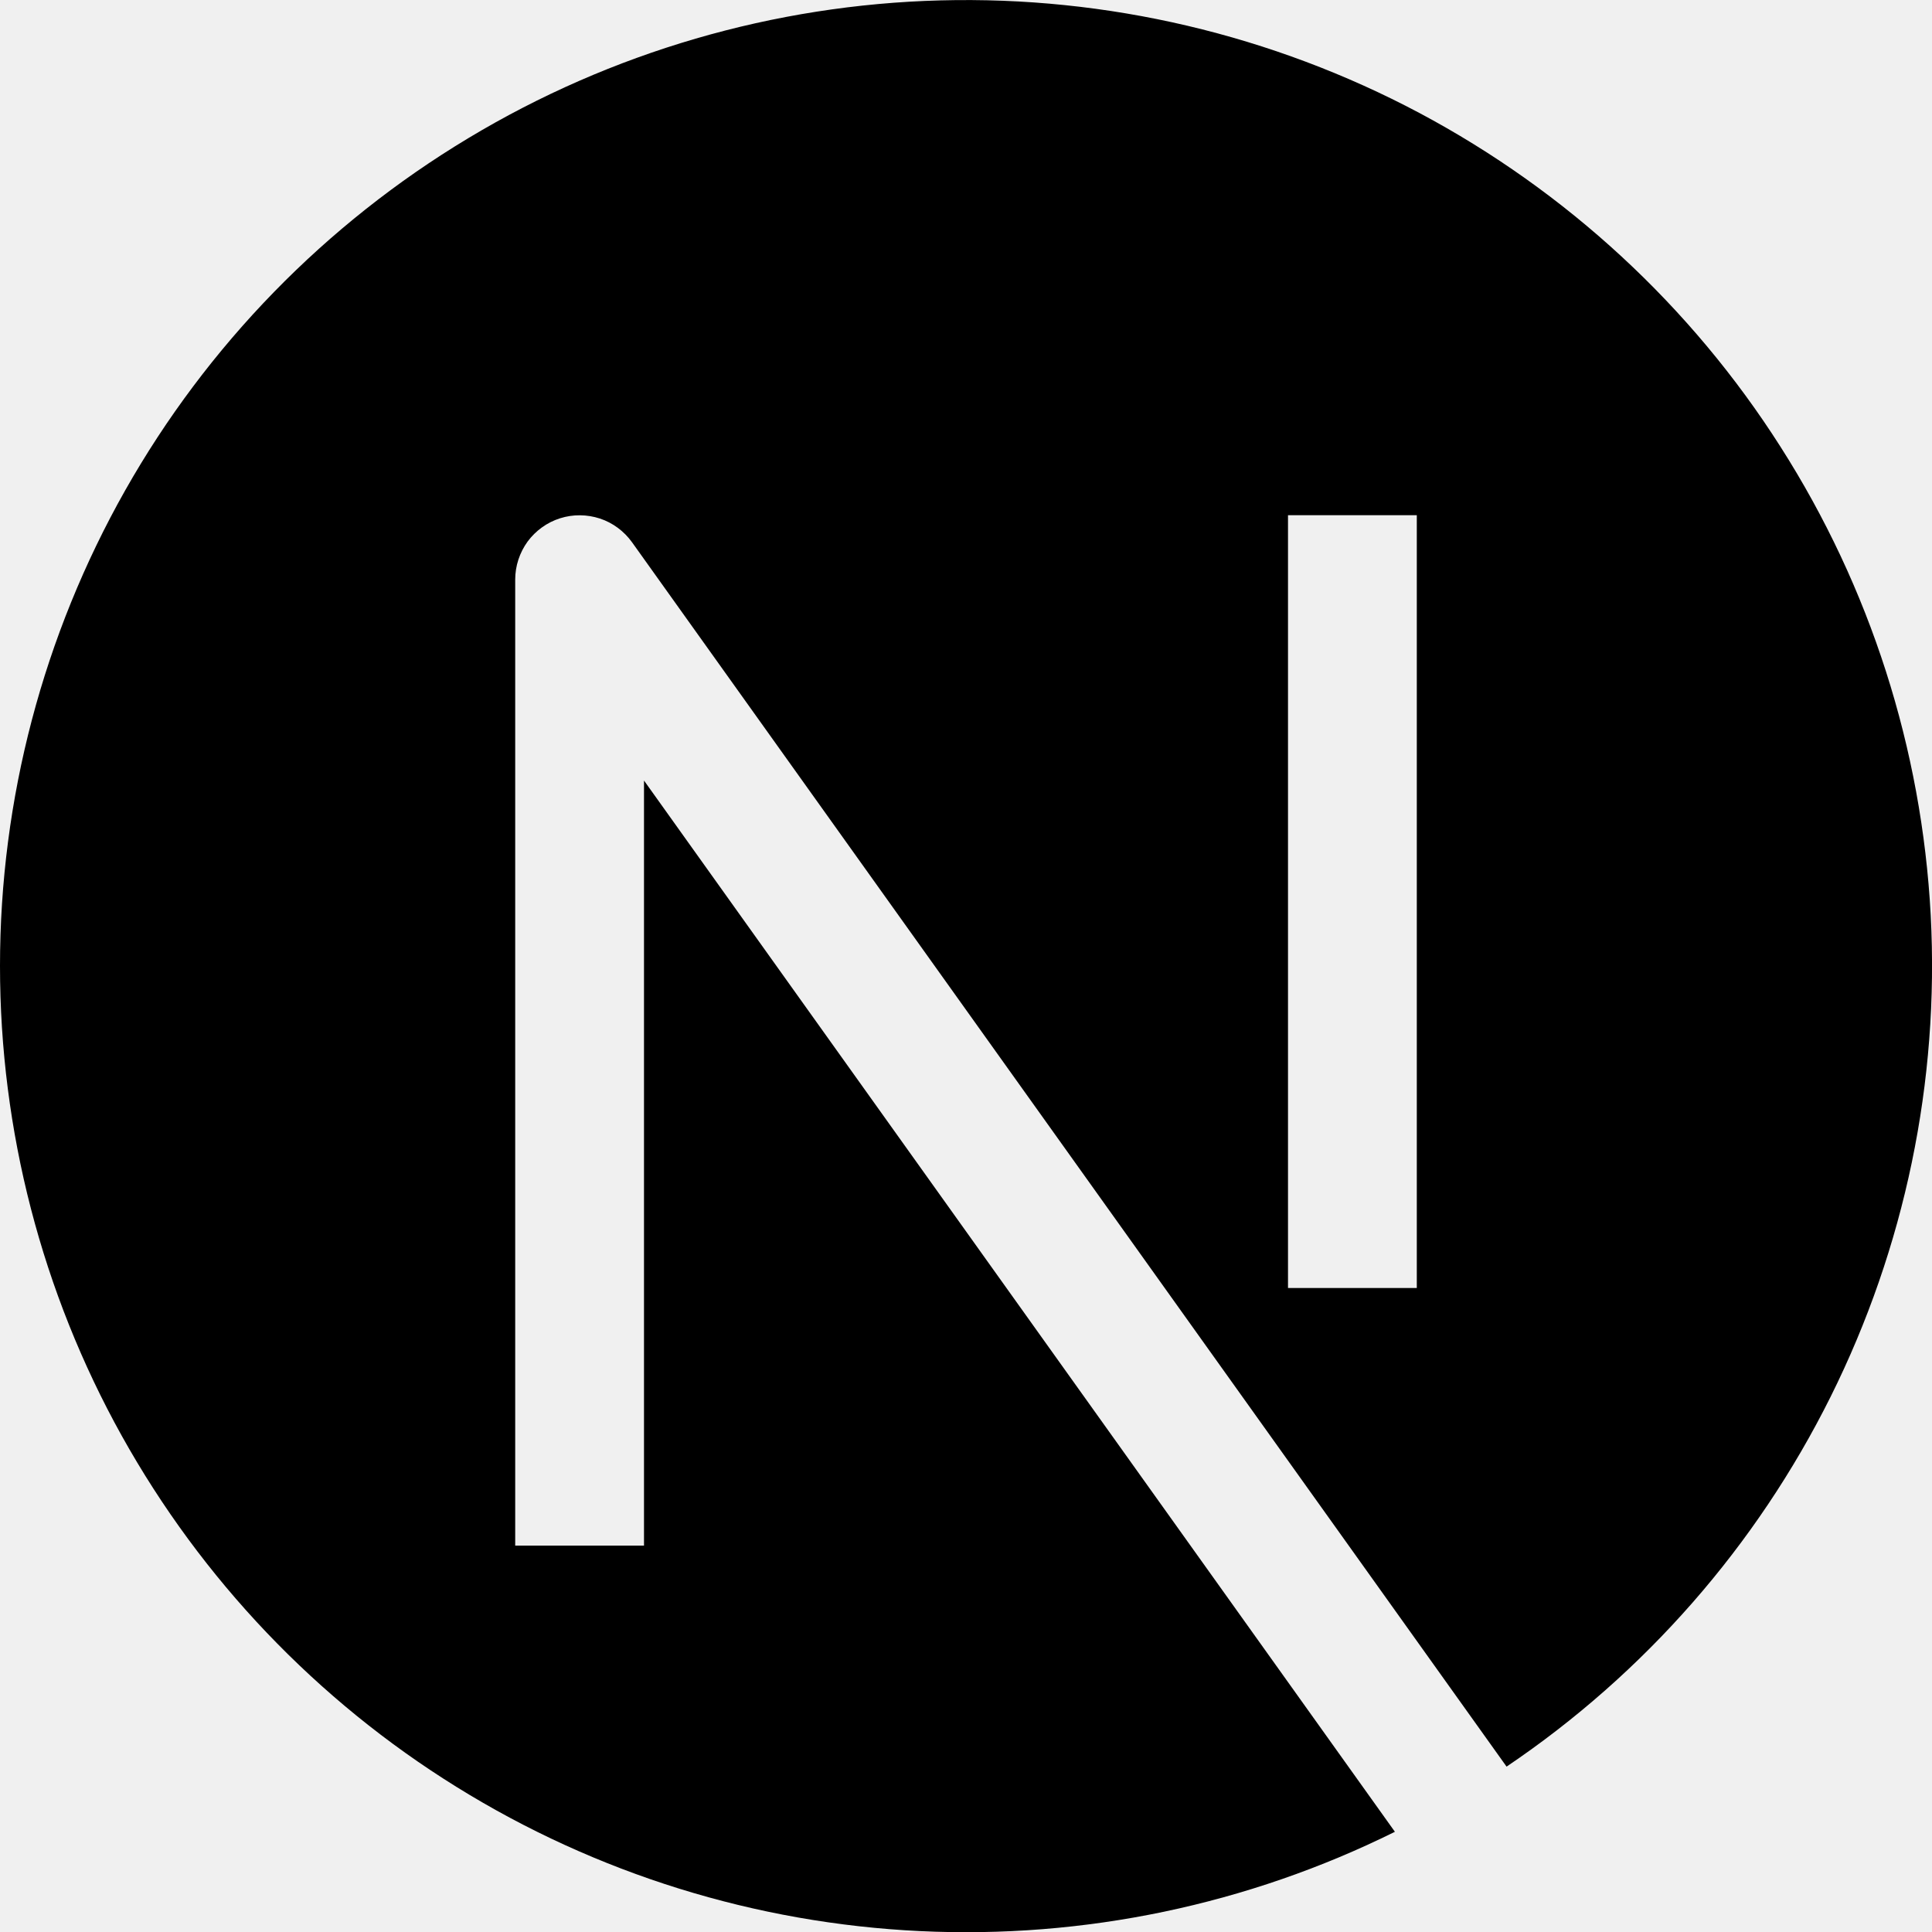
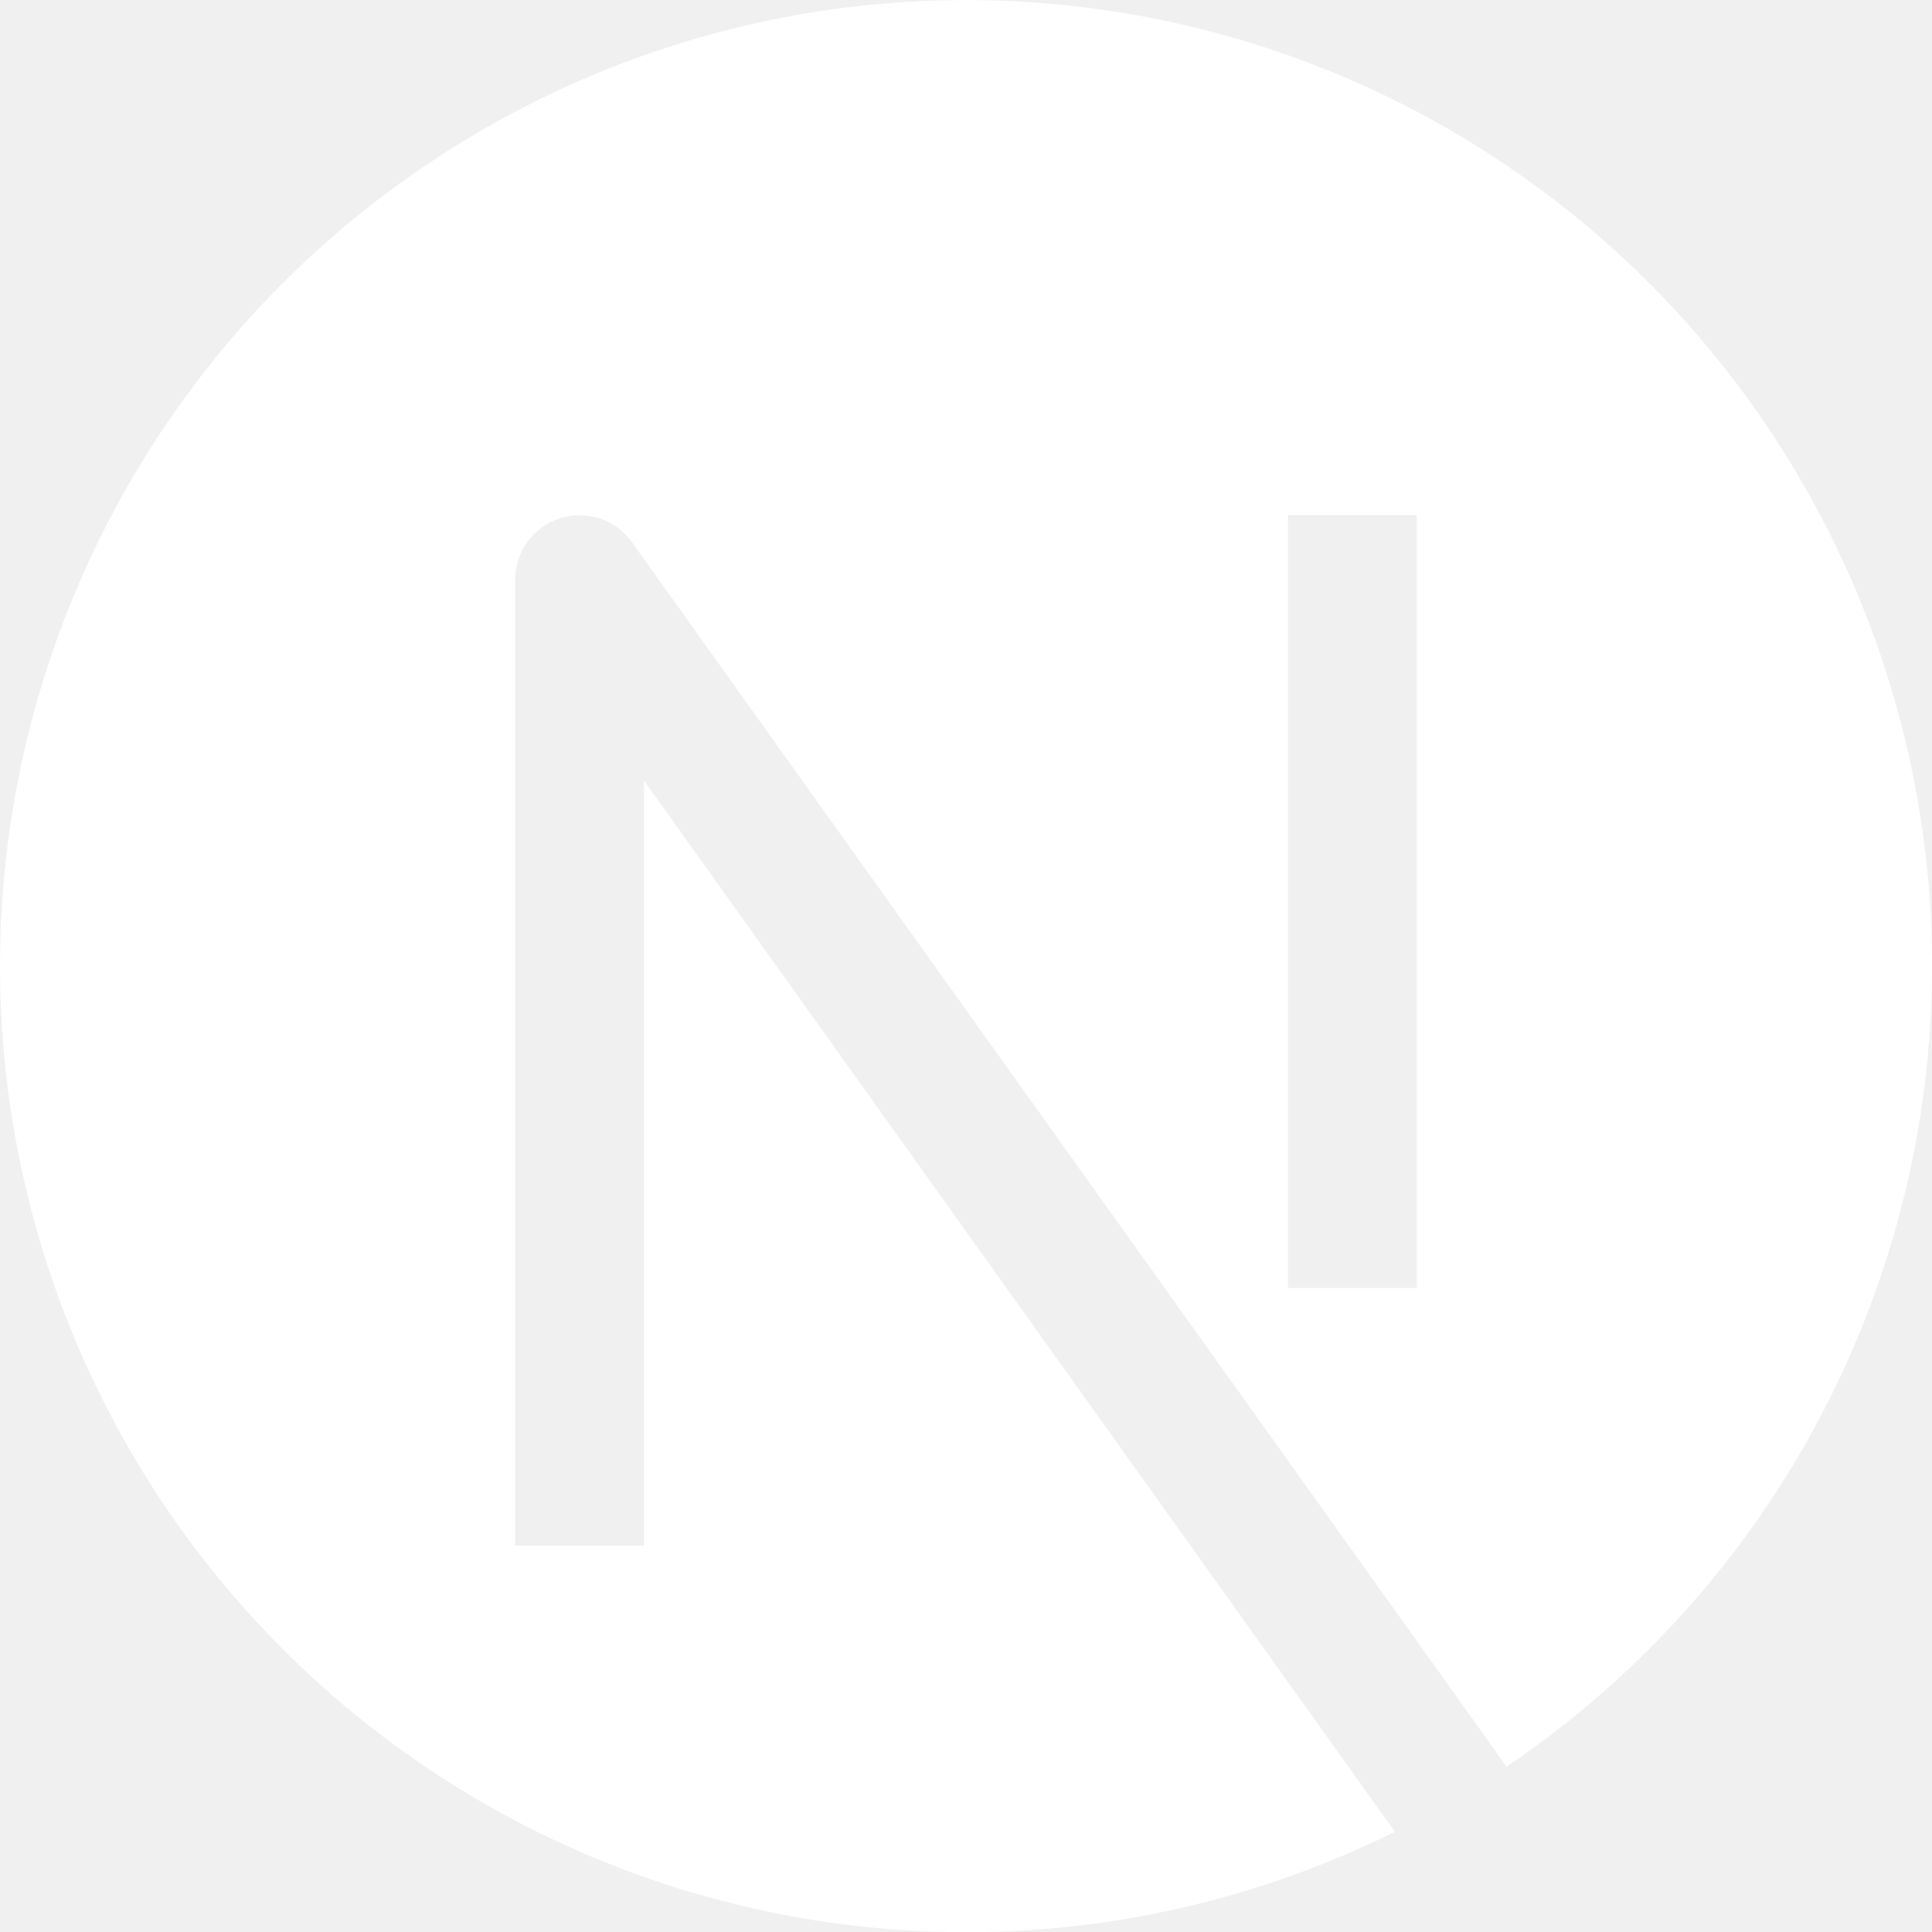
<svg xmlns="http://www.w3.org/2000/svg" width="15" height="15" viewBox="0 0 15 15" fill="none">
  <g clip-path="url(#clip0_601_27)">
-     <path fill-rule="evenodd" clip-rule="evenodd" d="M2.15867e-07 7.5C4.83117e-05 6.206 0.335 4.934 0.972 3.807C1.609 2.681 2.527 1.739 3.637 1.072C4.746 0.405 6.009 0.037 7.302 0.003C8.596 -0.031 9.877 0.27 11.02 0.877C12.162 1.485 13.129 2.377 13.824 3.469C14.52 4.56 14.921 5.813 14.99 7.105C15.058 8.397 14.79 9.685 14.213 10.844C13.636 12.002 12.77 12.992 11.697 13.716L4.907 4.21C4.845 4.124 4.758 4.059 4.658 4.026C4.557 3.993 4.449 3.992 4.348 4.024C4.247 4.056 4.159 4.12 4.096 4.205C4.034 4.291 4 4.394 4 4.5V12H5V6.06L10.83 14.222C9.686 14.789 8.417 15.054 7.142 14.993C5.867 14.932 4.629 14.547 3.545 13.874C2.46 13.201 1.566 12.262 0.945 11.147C0.325 10.032 -0 8.776 2.15867e-07 7.5ZM10 10V4H11V10H10Z" fill="black" />
+     <path fill-rule="evenodd" clip-rule="evenodd" d="M2.15867e-07 7.5C4.83117e-05 6.206 0.335 4.934 0.972 3.807C1.609 2.681 2.527 1.739 3.637 1.072C4.746 0.405 6.009 0.037 7.302 0.003C8.596 -0.031 9.877 0.27 11.02 0.877C12.162 1.485 13.129 2.377 13.824 3.469C14.52 4.56 14.921 5.813 14.99 7.105C15.058 8.397 14.79 9.685 14.213 10.844C13.636 12.002 12.77 12.992 11.697 13.716L4.907 4.21C4.845 4.124 4.758 4.059 4.658 4.026C4.557 3.993 4.449 3.992 4.348 4.024C4.247 4.056 4.159 4.12 4.096 4.205C4.034 4.291 4 4.394 4 4.5V12H5V6.06L10.83 14.222C9.686 14.789 8.417 15.054 7.142 14.993C5.867 14.932 4.629 14.547 3.545 13.874C2.46 13.201 1.566 12.262 0.945 11.147C0.325 10.032 -0 8.776 2.15867e-07 7.5ZM10 10V4H11V10H10Z" fill="white" />
  </g>
  <defs>
    <clipPath id="clip0_601_27">
      <rect width="15" height="15" fill="white" />
    </clipPath>
  </defs>
</svg>
